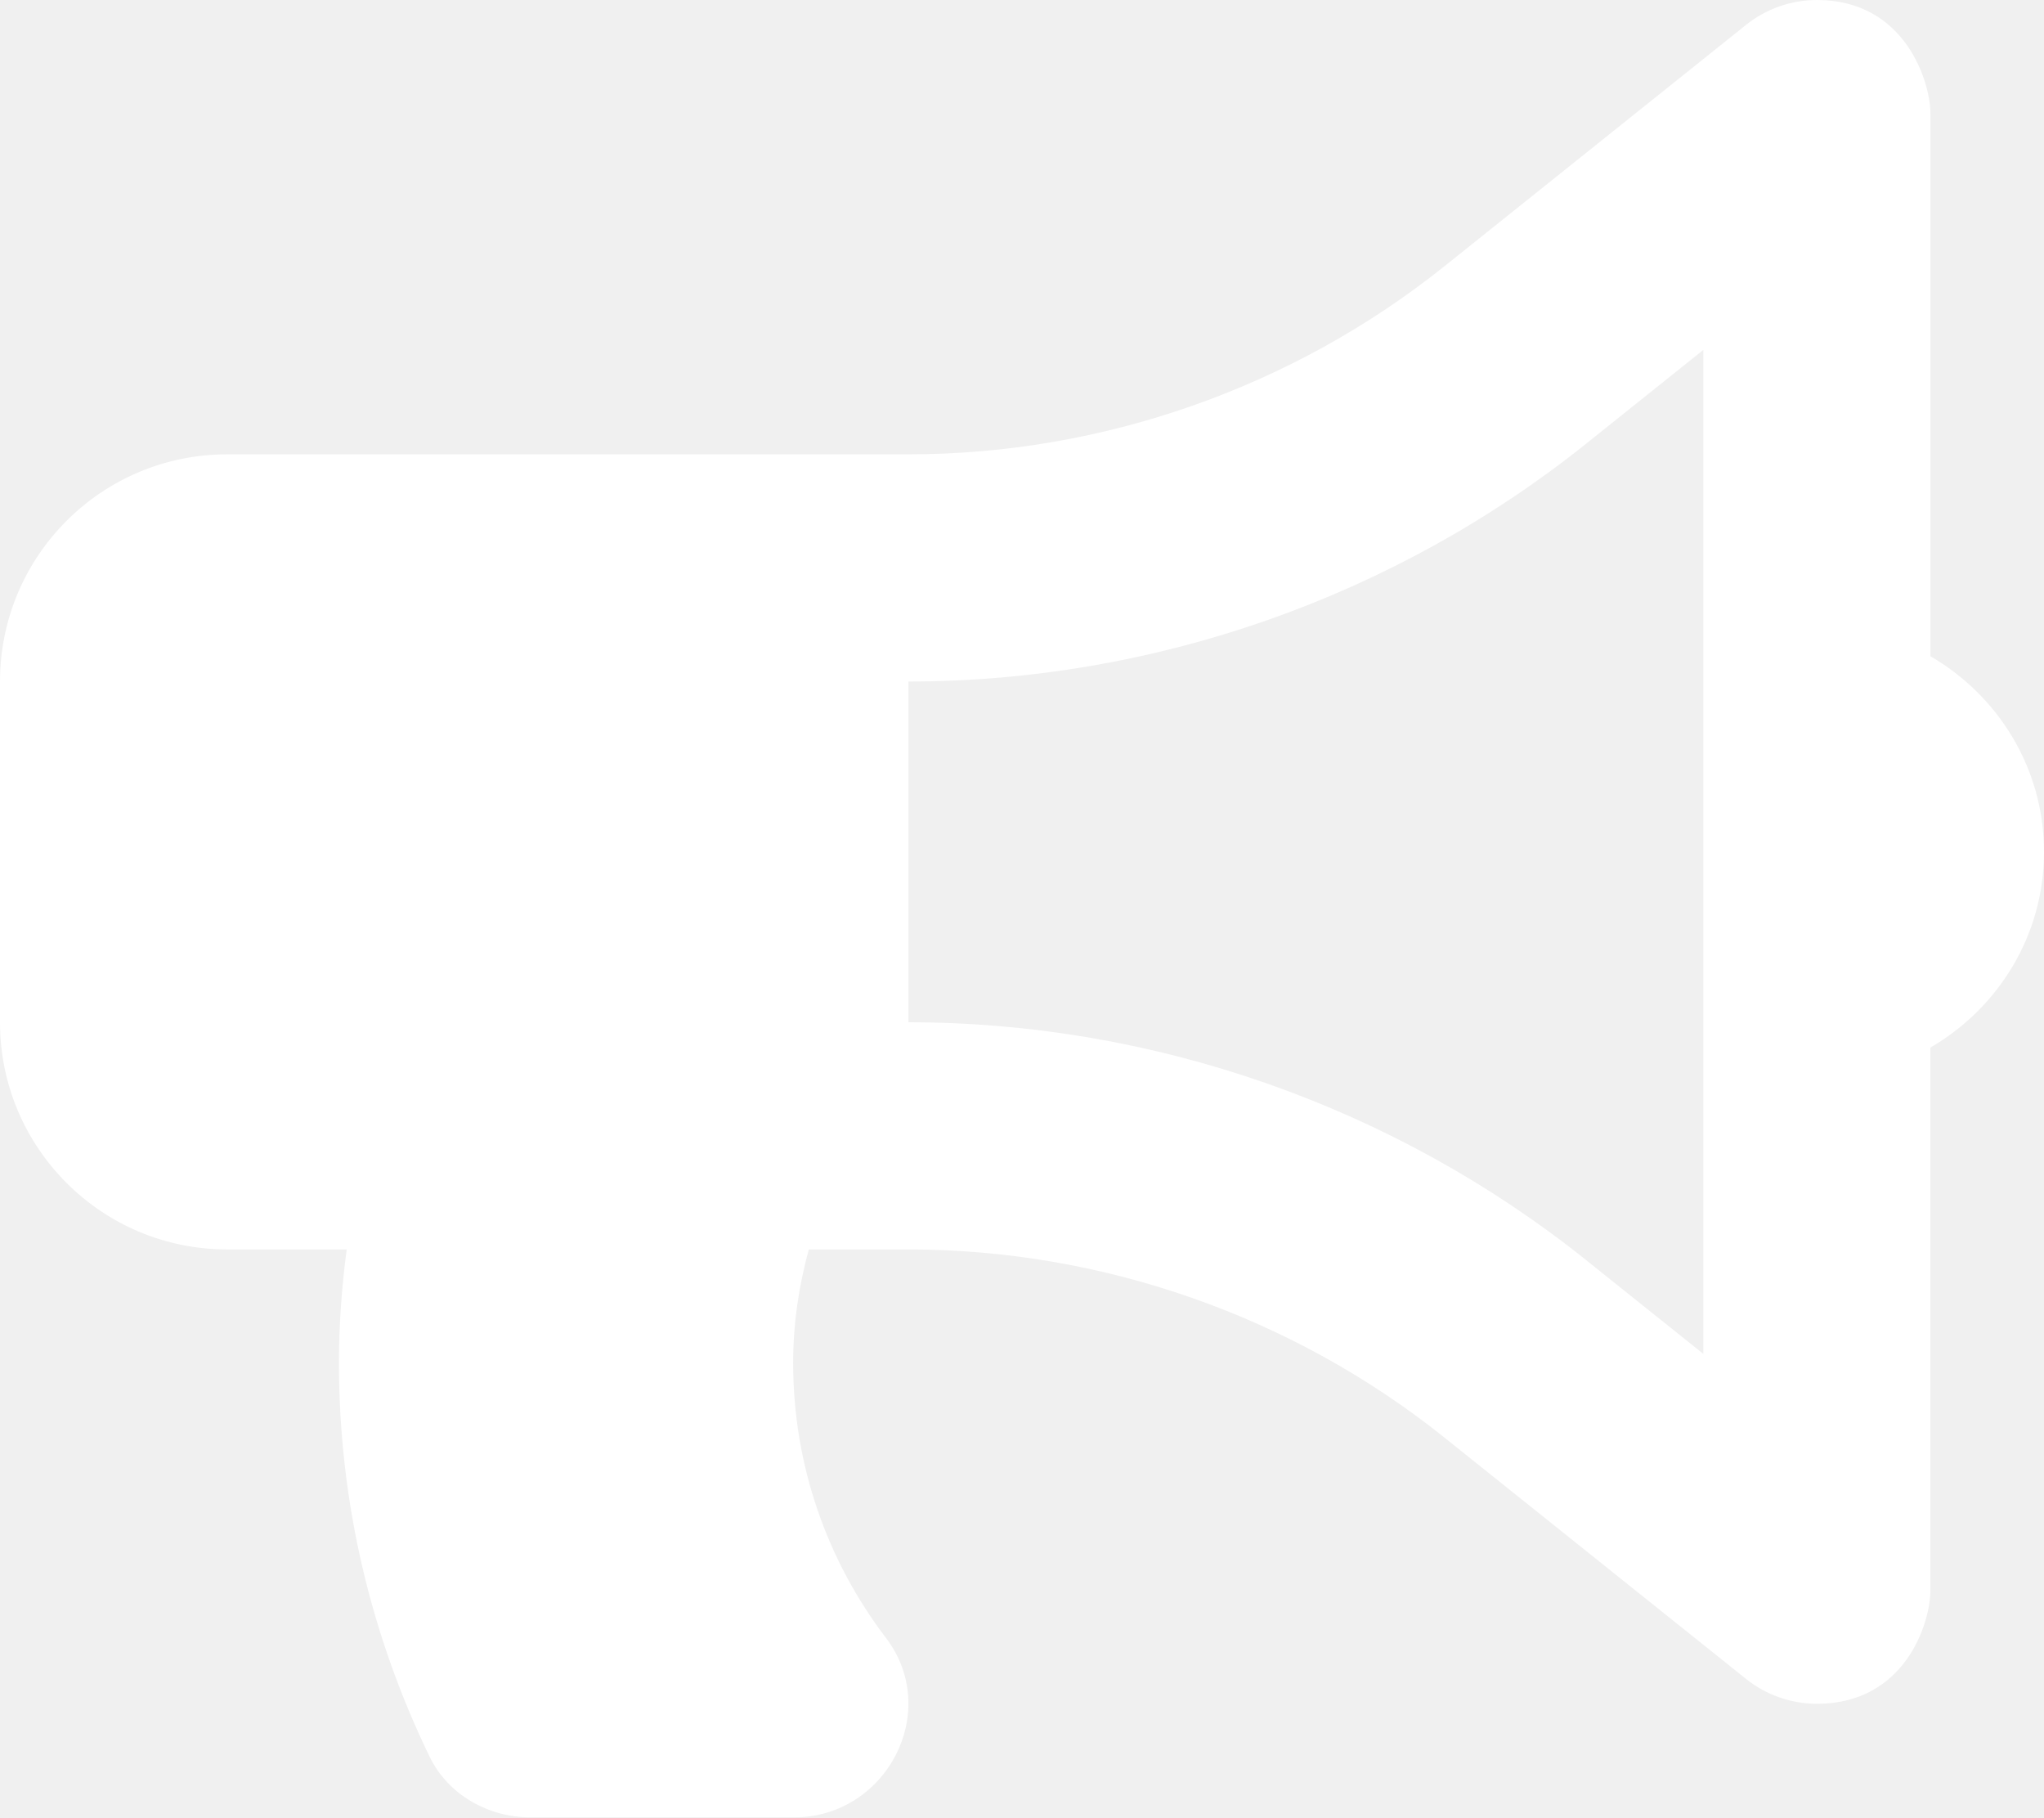
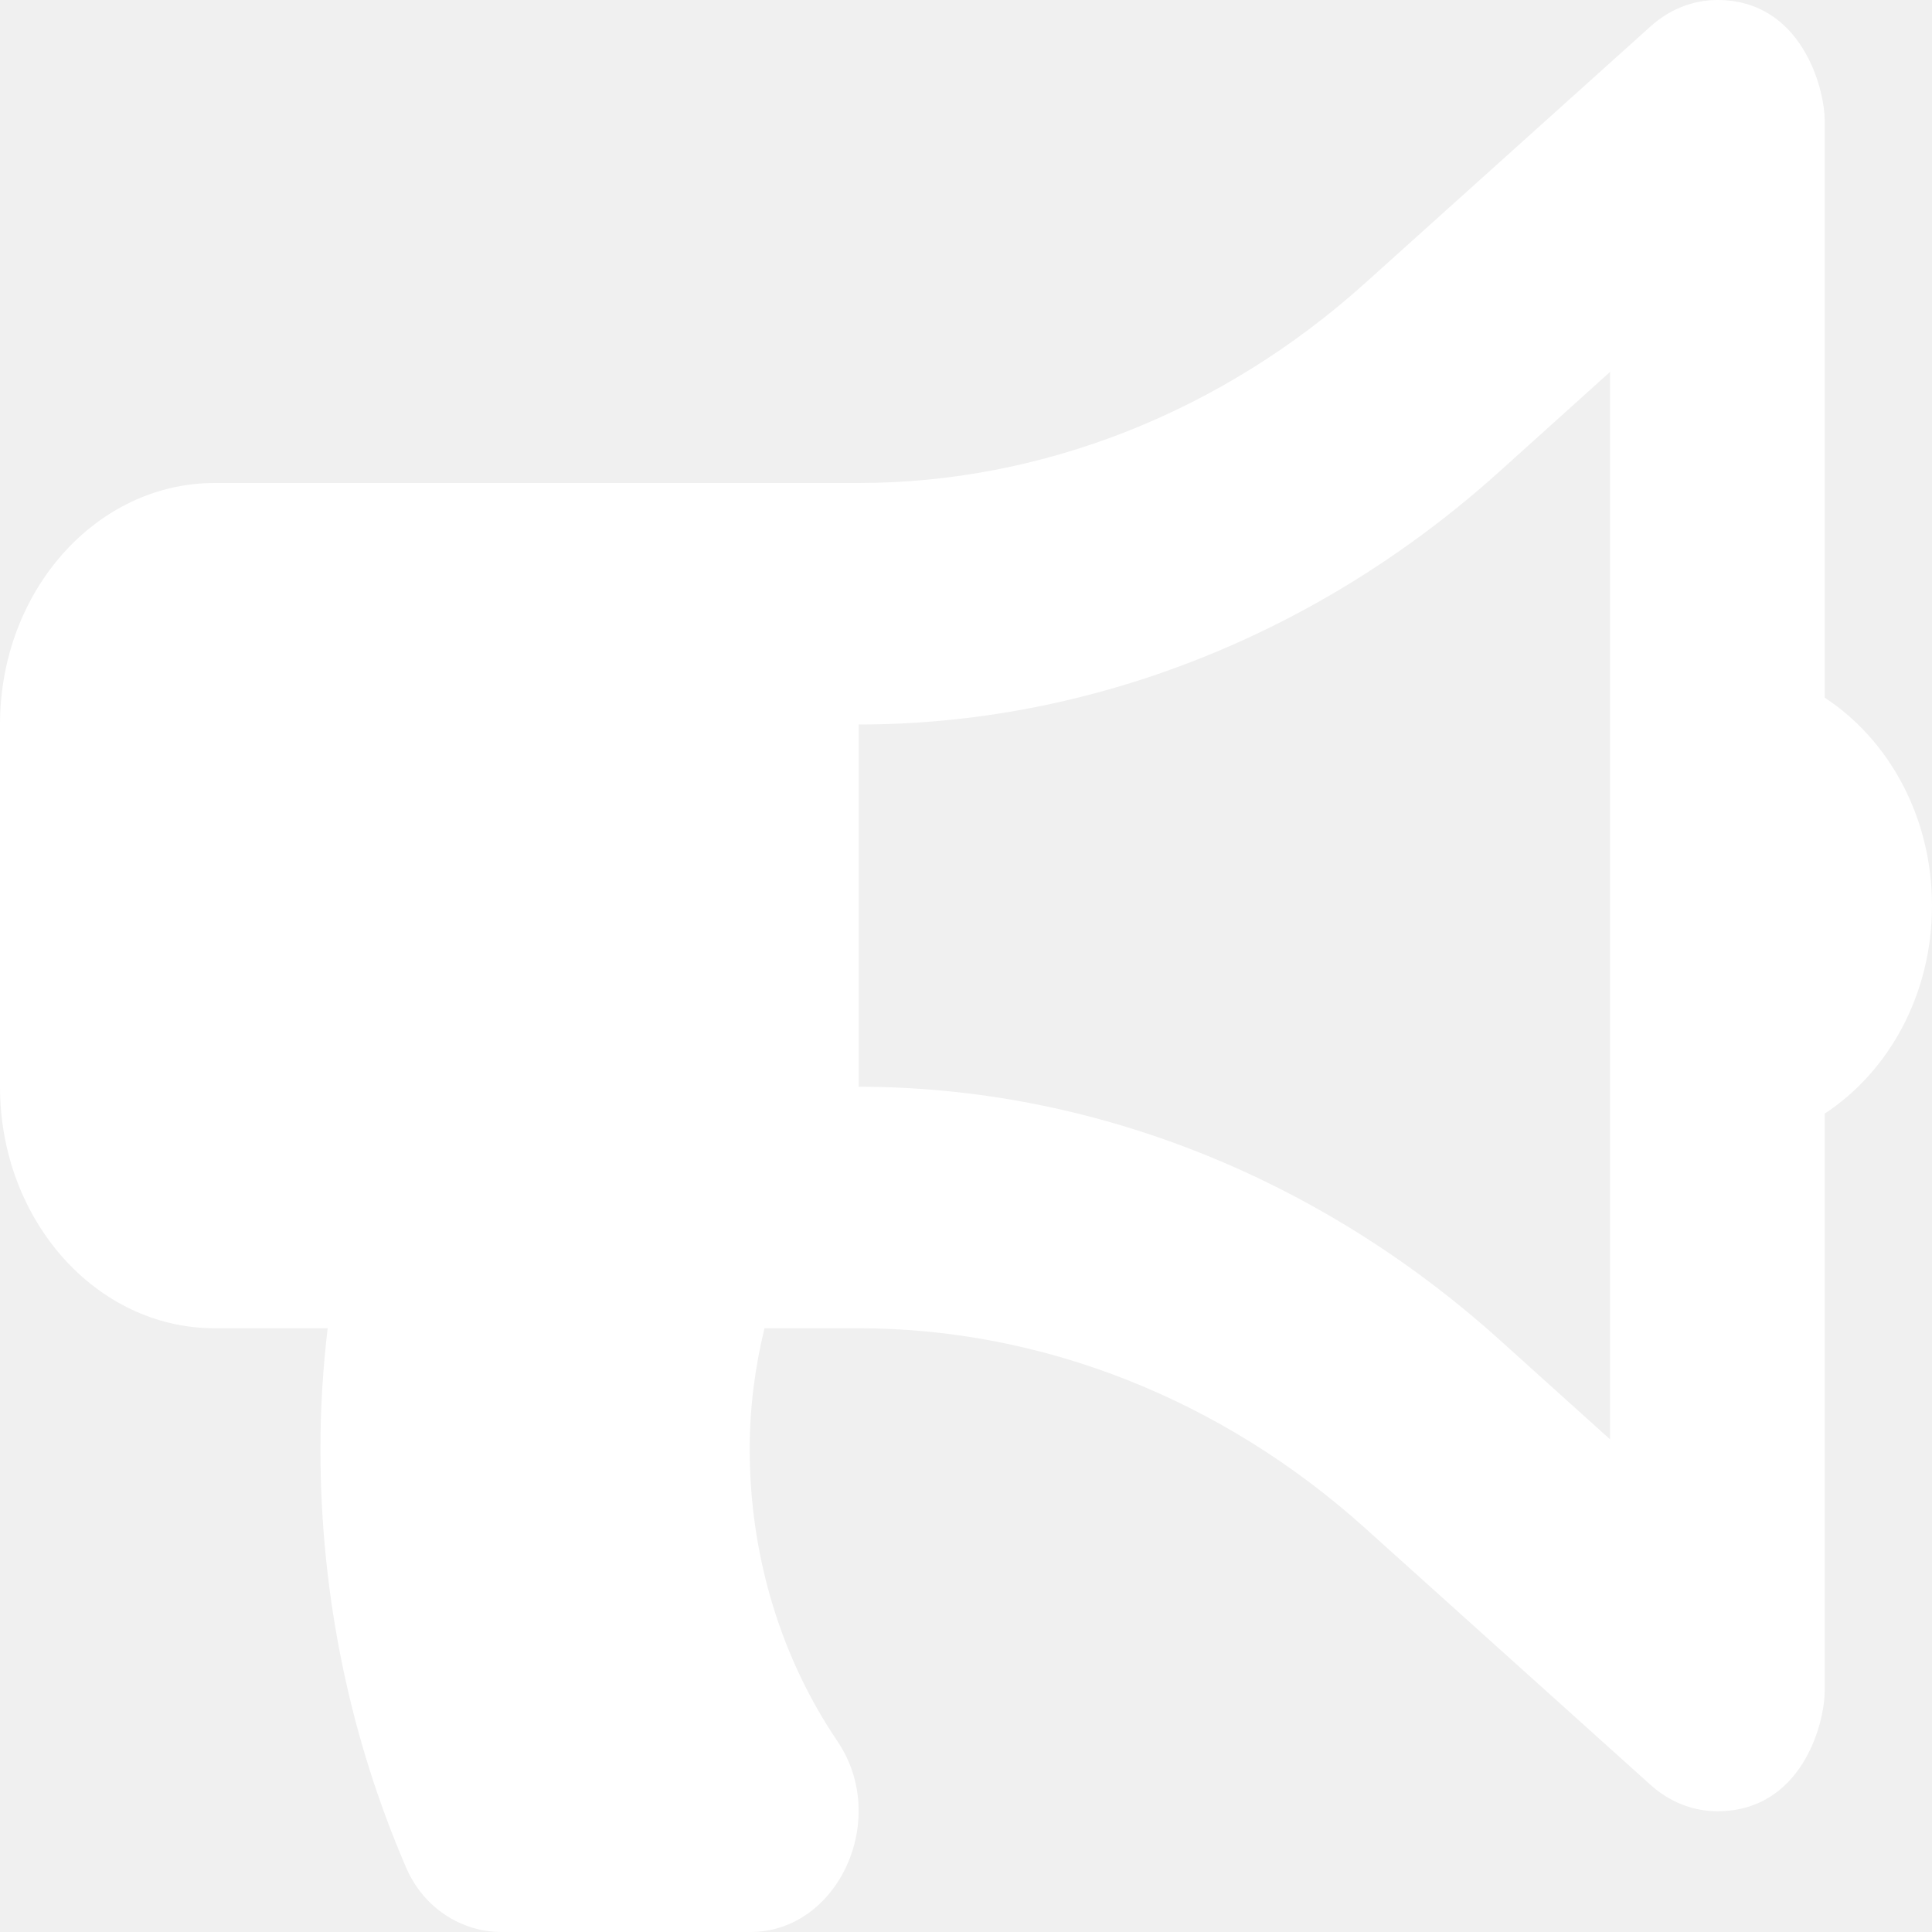
- <svg xmlns="http://www.w3.org/2000/svg" aria-hidden="true" focusable="false" data-prefix="fas" data-icon="bullhorn" role="img" width="576" height="512">
-   <rect id="backgroundrect" width="100%" height="100%" x="0" y="0" fill="none" stroke="none" />
-   <g class="currentLayer" style="">
-     <path fill="#ffffff" d="M576 240c0-23.63-12.95-44.04-32-55.12V32.01C544 23.26 537.02 0 512 0c-7.12 0-14.19 2.38-19.98 7.02l-85.03 68.03C364.28 109.19 310.66 128 256 128H64c-35.35 0-64 28.65-64 64v96c0 35.35 28.65 64 64 64h33.7c-1.39 10.48-2.18 21.14-2.18 32 0 39.77 9.26 77.35 25.56 110.94 5.19 10.69 16.52 17.06 28.4 17.06h74.28c26.05 0 41.69-29.84 25.9-50.56-16.4-21.52-26.15-48.36-26.15-77.44 0-11.11 1.62-21.79 4.41-32H256c54.66 0 108.28 18.81 150.98 52.95l85.03 68.03a32.023 32.023 0 0 0 19.98 7.02c24.92 0 32-22.78 32-32V295.13C563.05 284.04 576 263.63 576 240zm-96 141.42l-33.05-26.44C392.95 311.78 325.12 288 256 288v-96c69.12 0 136.95-23.78 190.95-66.98L480 98.58v282.84z" id="svg_1" class="selected" fill-opacity="1" />
+ <svg xmlns="http://www.w3.org/2000/svg" width="50pt" height="50pt" viewBox="0 0 50 50" version="1.1">
+   <g id="surface1">
+     <path style=" stroke:none;fill-rule:nonzero;fill:rgb(100%,100%,100%);fill-opacity:1;" d="M 50 23.438 C 50 21.129 48.875 19.137 47.223 18.055 L 47.223 3.125 C 47.223 2.273 46.617 0 44.445 0 C 43.828 0 43.211 0.234 42.711 0.688 L 35.328 7.328 C 31.621 10.664 26.969 12.5 22.223 12.5 L 5.555 12.5 C 2.488 12.5 0 15.297 0 18.75 L 0 28.125 C 0 31.578 2.488 34.375 5.555 34.375 L 8.48 34.375 C 8.359 35.398 8.293 36.438 8.293 37.5 C 8.293 41.383 9.094 45.055 10.512 48.336 C 10.961 49.379 11.945 50 12.977 50 L 19.422 50 C 21.684 50 23.043 47.086 21.672 45.062 C 20.25 42.961 19.402 40.34 19.402 37.5 C 19.402 36.414 19.543 35.371 19.785 34.375 L 22.223 34.375 C 26.969 34.375 31.621 36.211 35.328 39.547 L 42.711 46.188 C 43.203 46.633 43.812 46.875 44.445 46.875 C 46.605 46.875 47.223 44.648 47.223 43.75 L 47.223 28.82 C 48.875 27.738 50 25.746 50 23.438 Z M 41.668 37.25 L 38.797 34.664 C 34.109 30.445 28.223 28.125 22.223 28.125 L 22.223 18.75 C 28.223 18.75 34.109 16.43 38.797 12.211 L 41.668 9.625 Z M 41.668 37.25 " />
  </g>
</svg>
